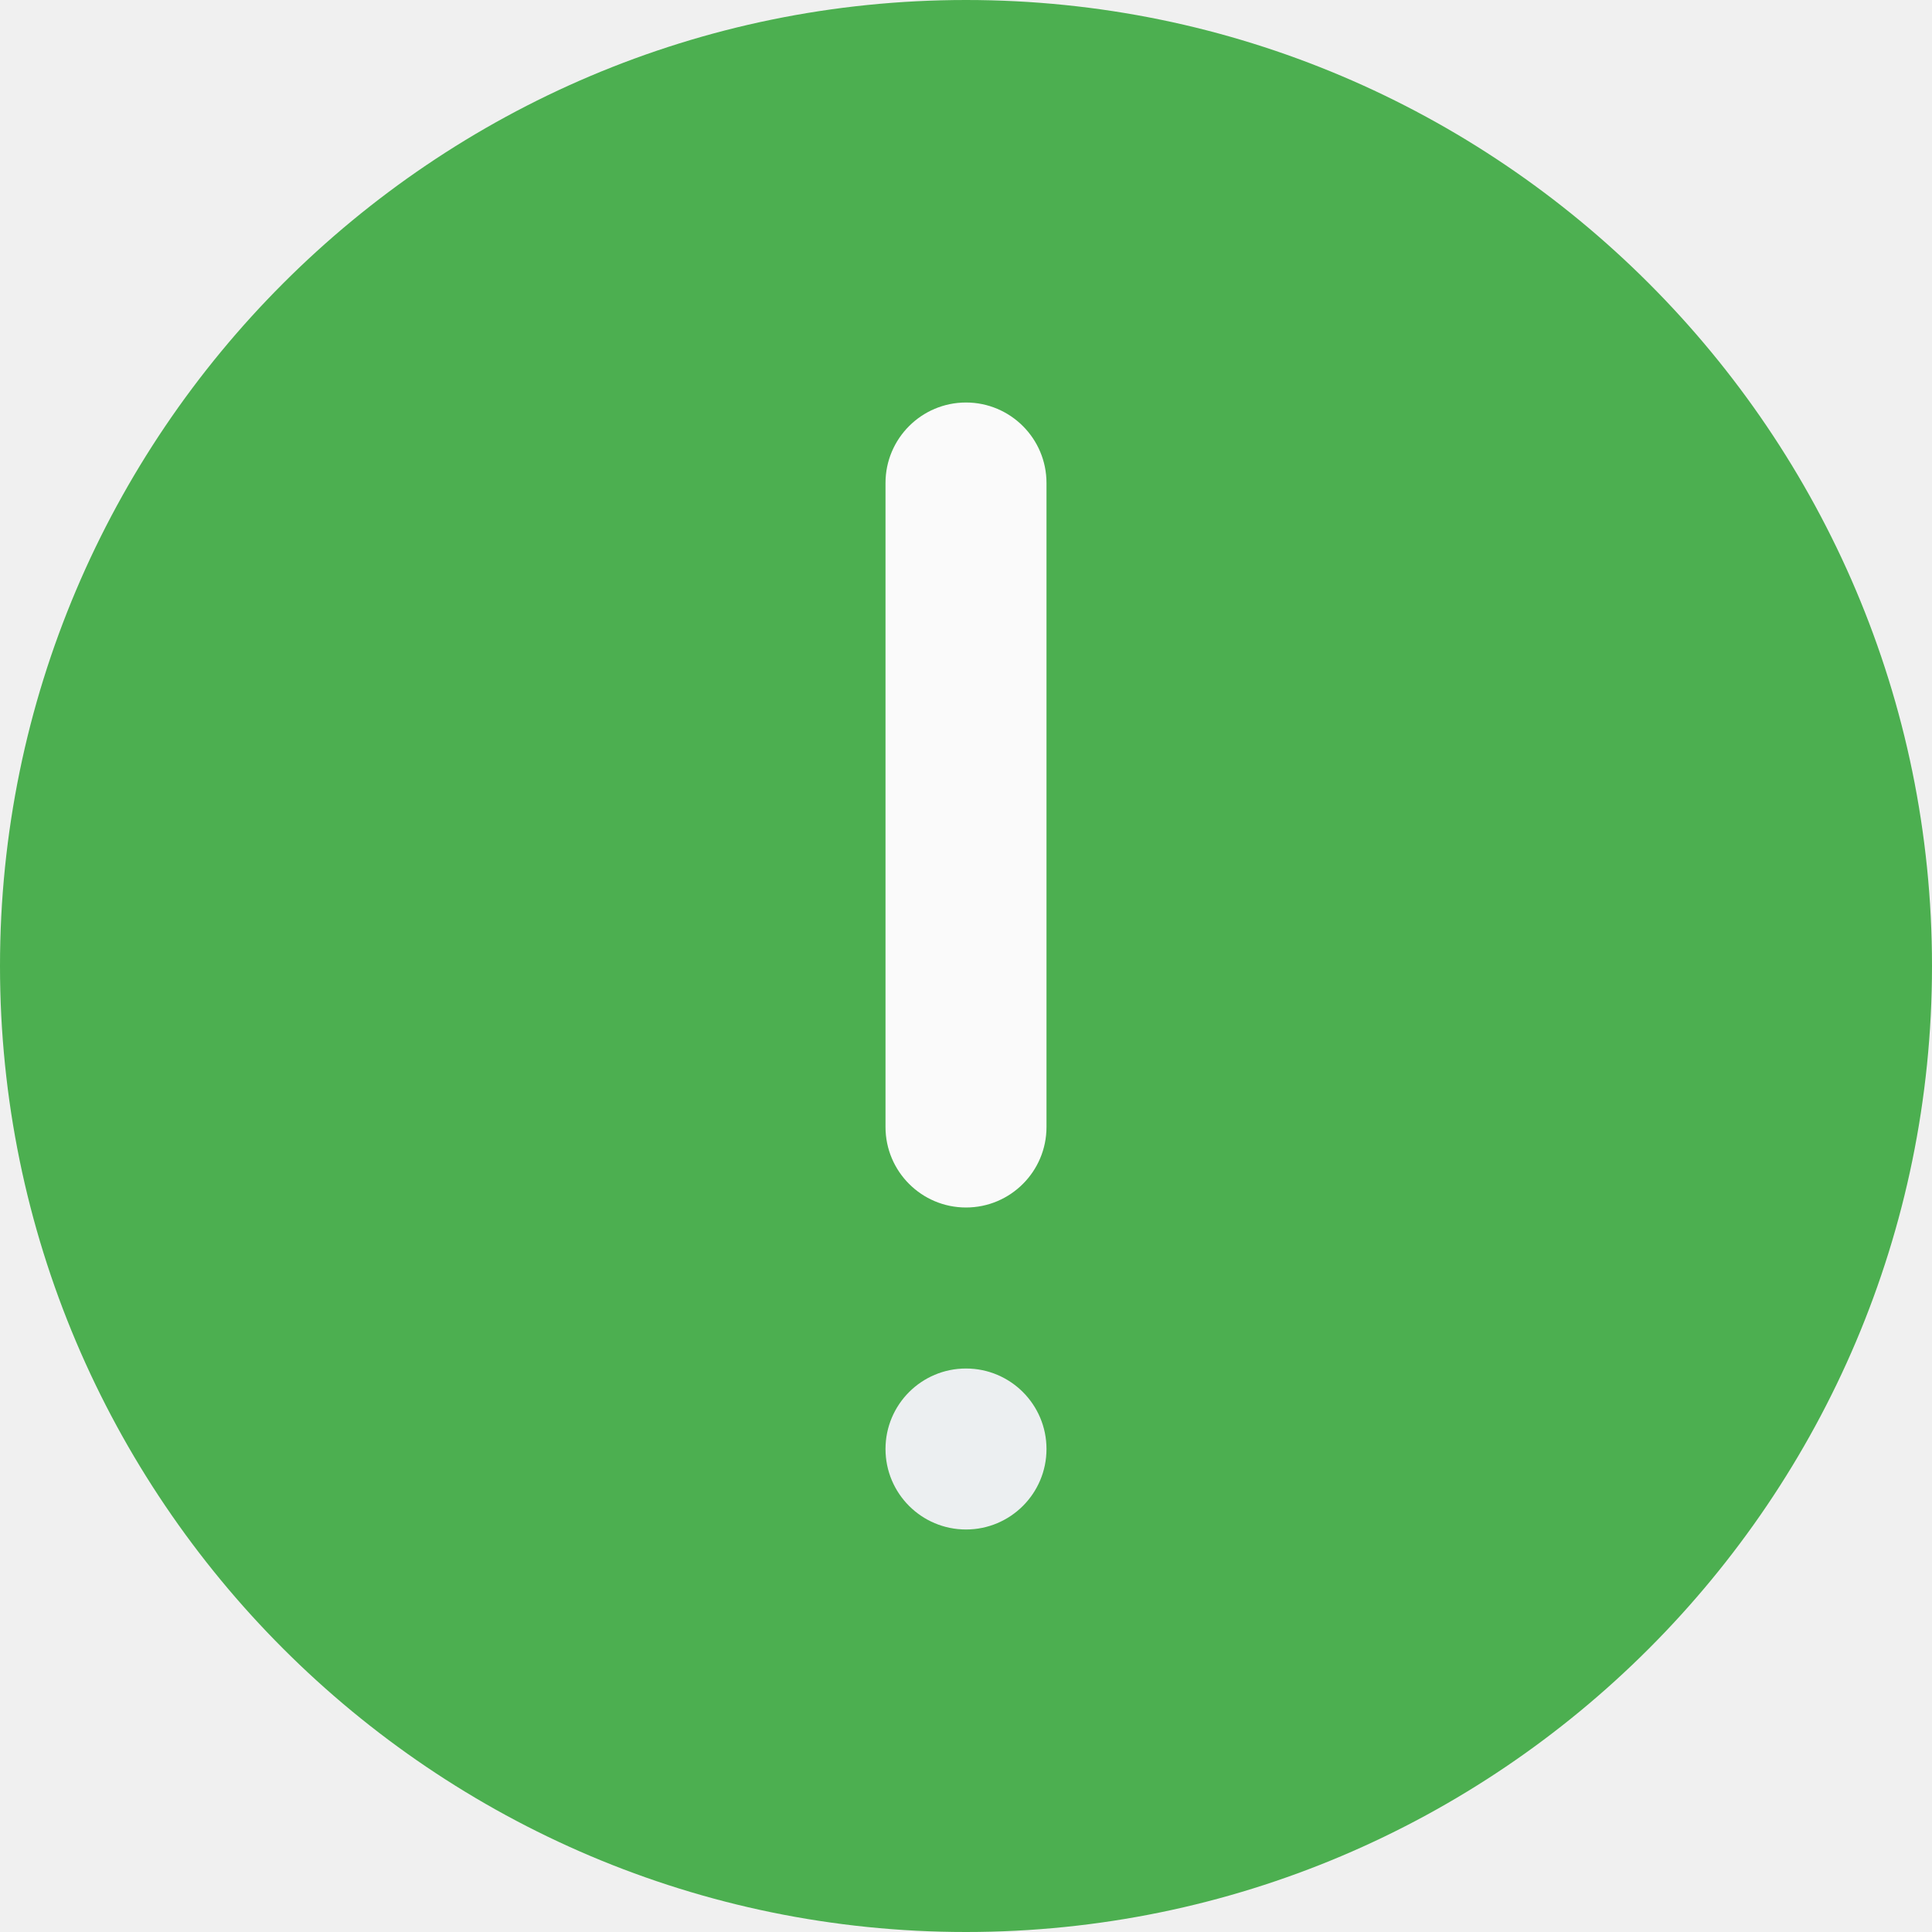
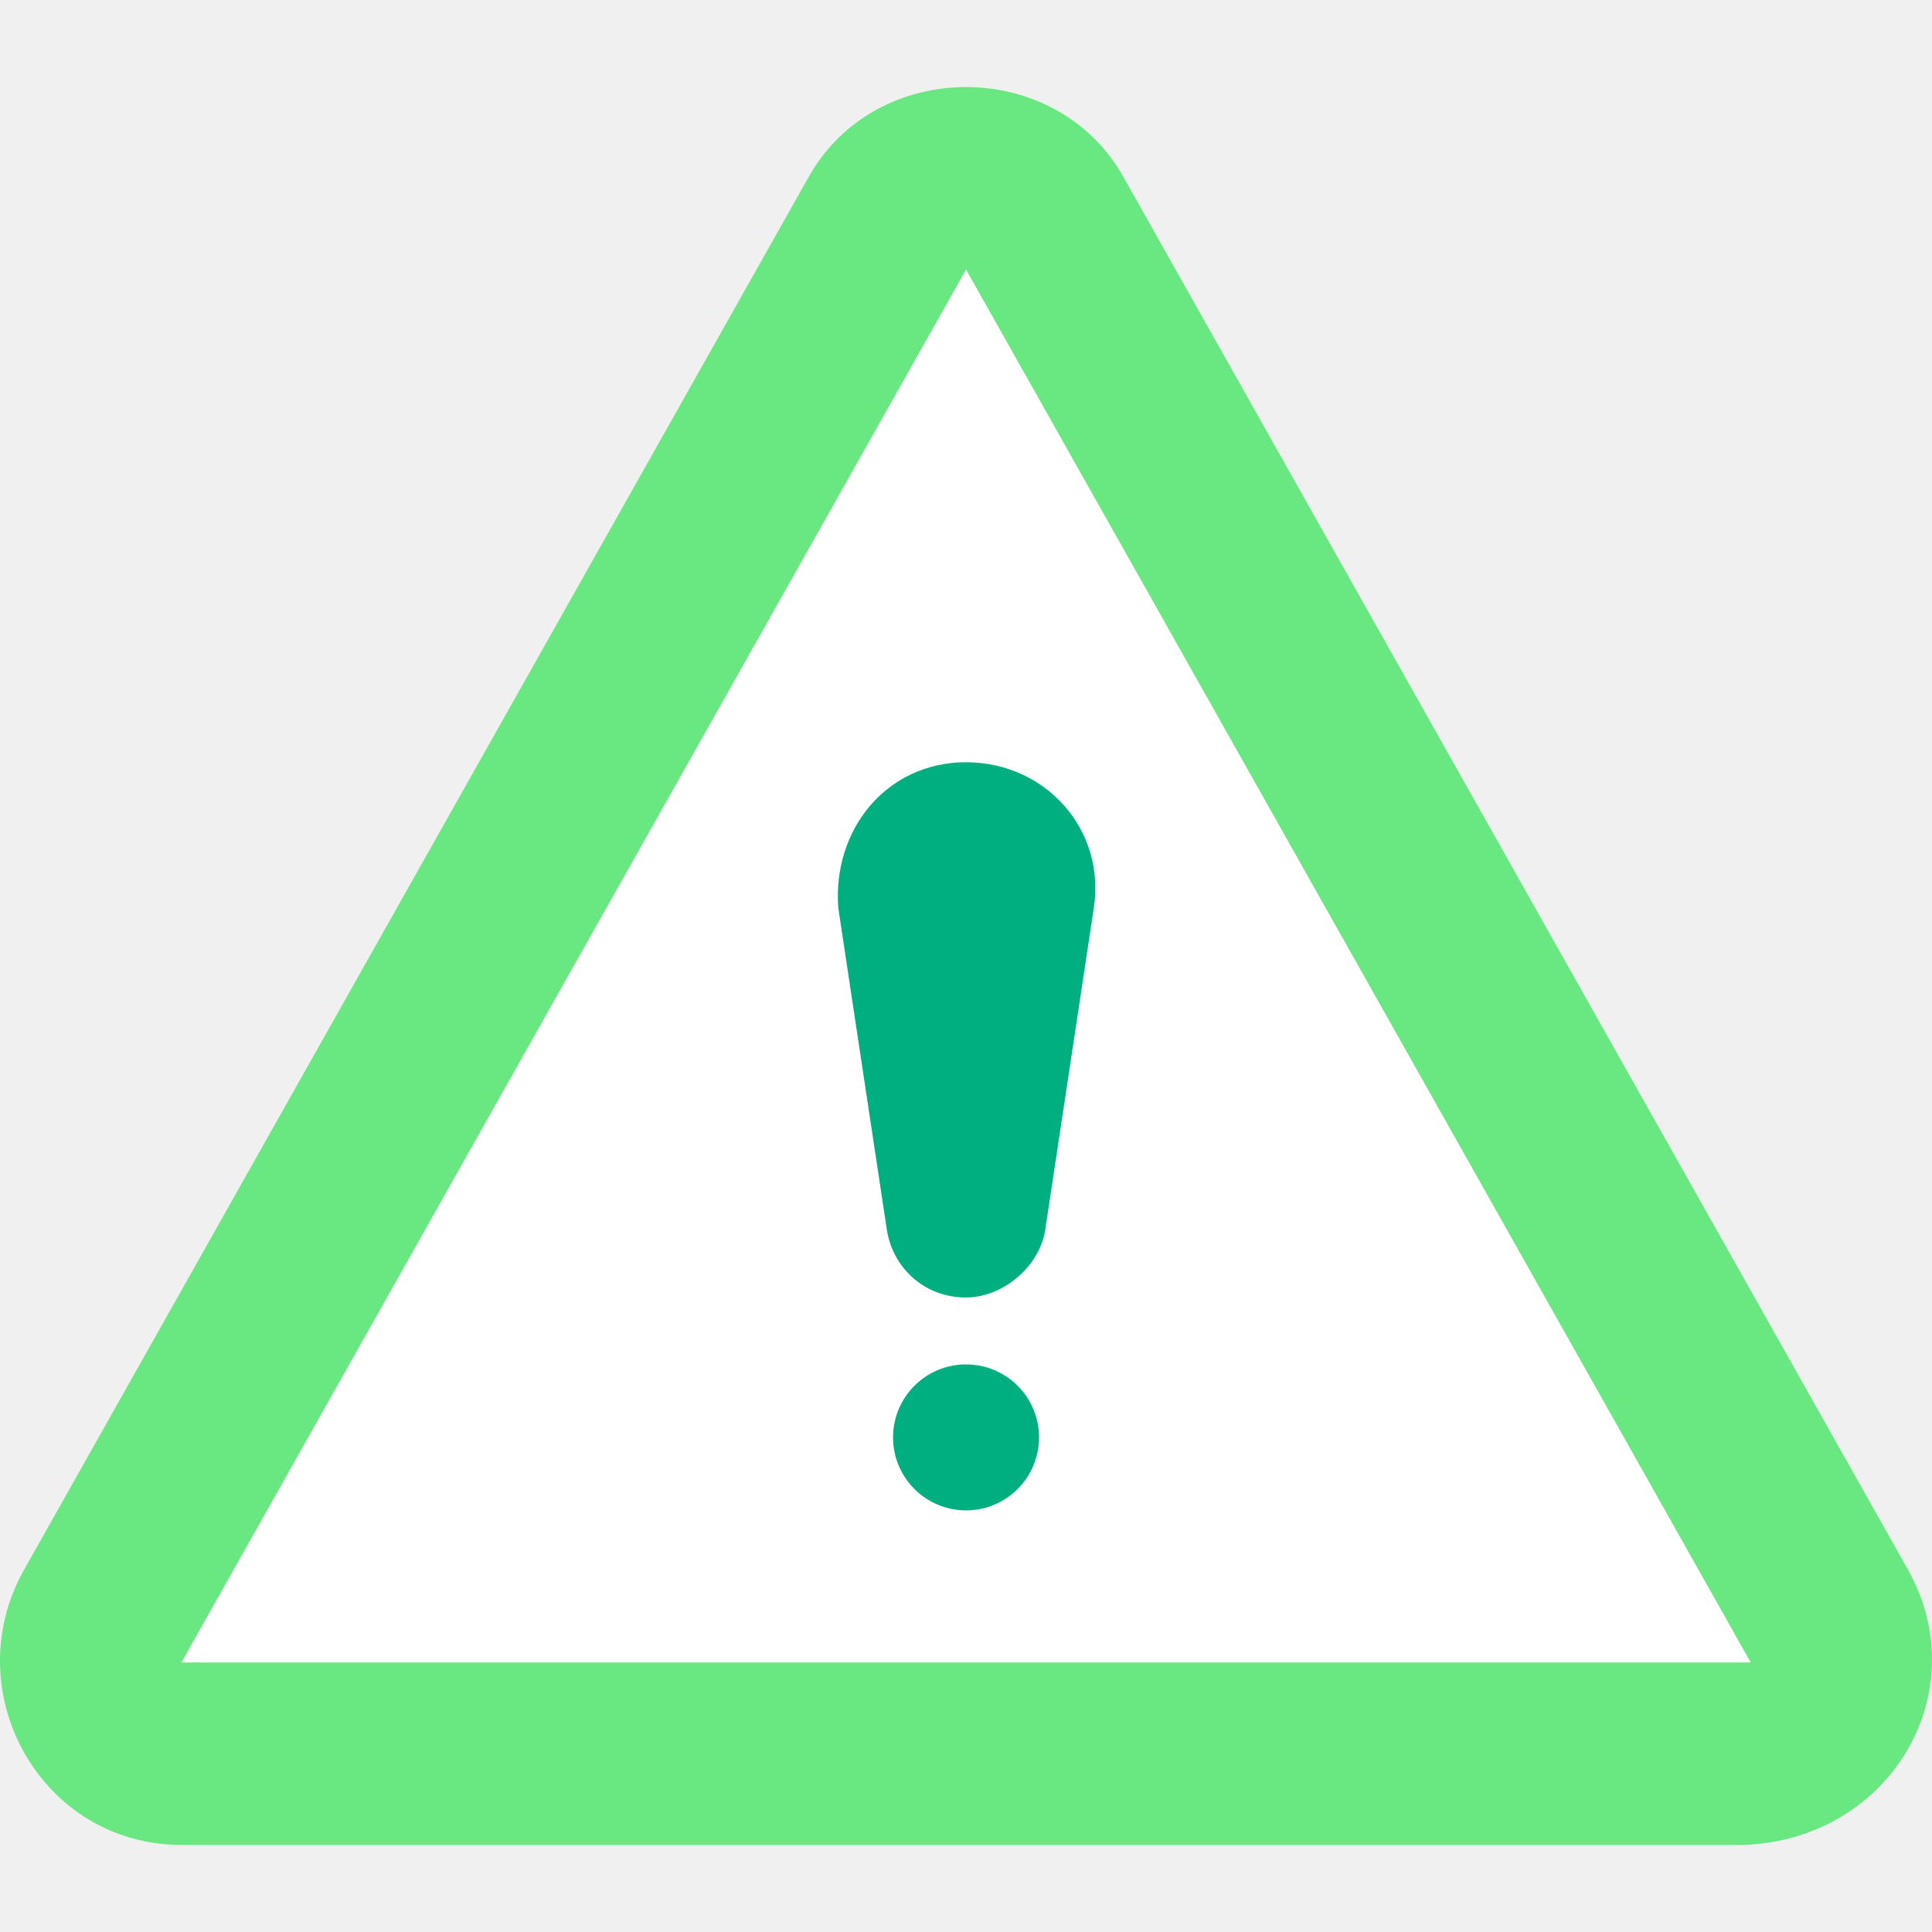
- <svg xmlns="http://www.w3.org/2000/svg" height="512pt" viewBox="0 0 512 512" width="512pt">
-   <path d="m256 0c-141.164 0-256 114.836-256 256s114.836 256 256 256 256-114.836 256-256-114.836-256-256-256zm0 0" fill="#4caf50" />
-   <path d="m277.332 384c0 11.781-9.551 21.332-21.332 21.332s-21.332-9.551-21.332-21.332 9.551-21.332 21.332-21.332 21.332 9.551 21.332 21.332zm0 0" fill="#eceff1" />
-   <path d="m277.332 298.668c0 11.773-9.555 21.332-21.332 21.332s-21.332-9.559-21.332-21.332v-170.668c0-11.777 9.555-21.332 21.332-21.332s21.332 9.555 21.332 21.332zm0 0" fill="#fafafa" />
+ <svg xmlns="http://www.w3.org/2000/svg" version="1.1" id="Capa_1" x="0px" y="0px" viewBox="0 0 451.74 451.74" style="enable-background:new 0 0 451.74 451.74;" xml:space="preserve" width="512px" height="512px" class="">
+   <g>
+     <path style="fill:#69E781" d="M446.324,367.381L262.857,41.692c-15.644-28.444-58.311-28.444-73.956,0L5.435,367.381  c-15.644,28.444,4.267,64,36.978,64h365.511C442.057,429.959,461.968,395.825,446.324,367.381z" data-original="#E24C4B" class="" data-old_color="#E24C4B" />
+     <path style="fill:#FFFFFF;" d="M225.879,63.025l183.467,325.689H42.413L225.879,63.025L225.879,63.025z" data-original="#FFFFFF" class="" />
+     <g>
+       <path style="fill:#00AF80" d="M196.013,212.359l11.378,75.378c1.422,8.533,8.533,15.644,18.489,15.644l0,0   c8.533,0,17.067-7.111,18.489-15.644l11.378-75.378c2.844-18.489-11.378-34.133-29.867-34.133l0,0   C207.39,178.225,194.59,193.87,196.013,212.359z" data-original="#3F4448" class="active-path" data-old_color="#3F4448" />
+       <circle style="fill:#00AF80" cx="225.879" cy="336.092" r="17.067" data-original="#3F4448" class="active-path" data-old_color="#3F4448" />
+     </g>
+   </g>
</svg>
